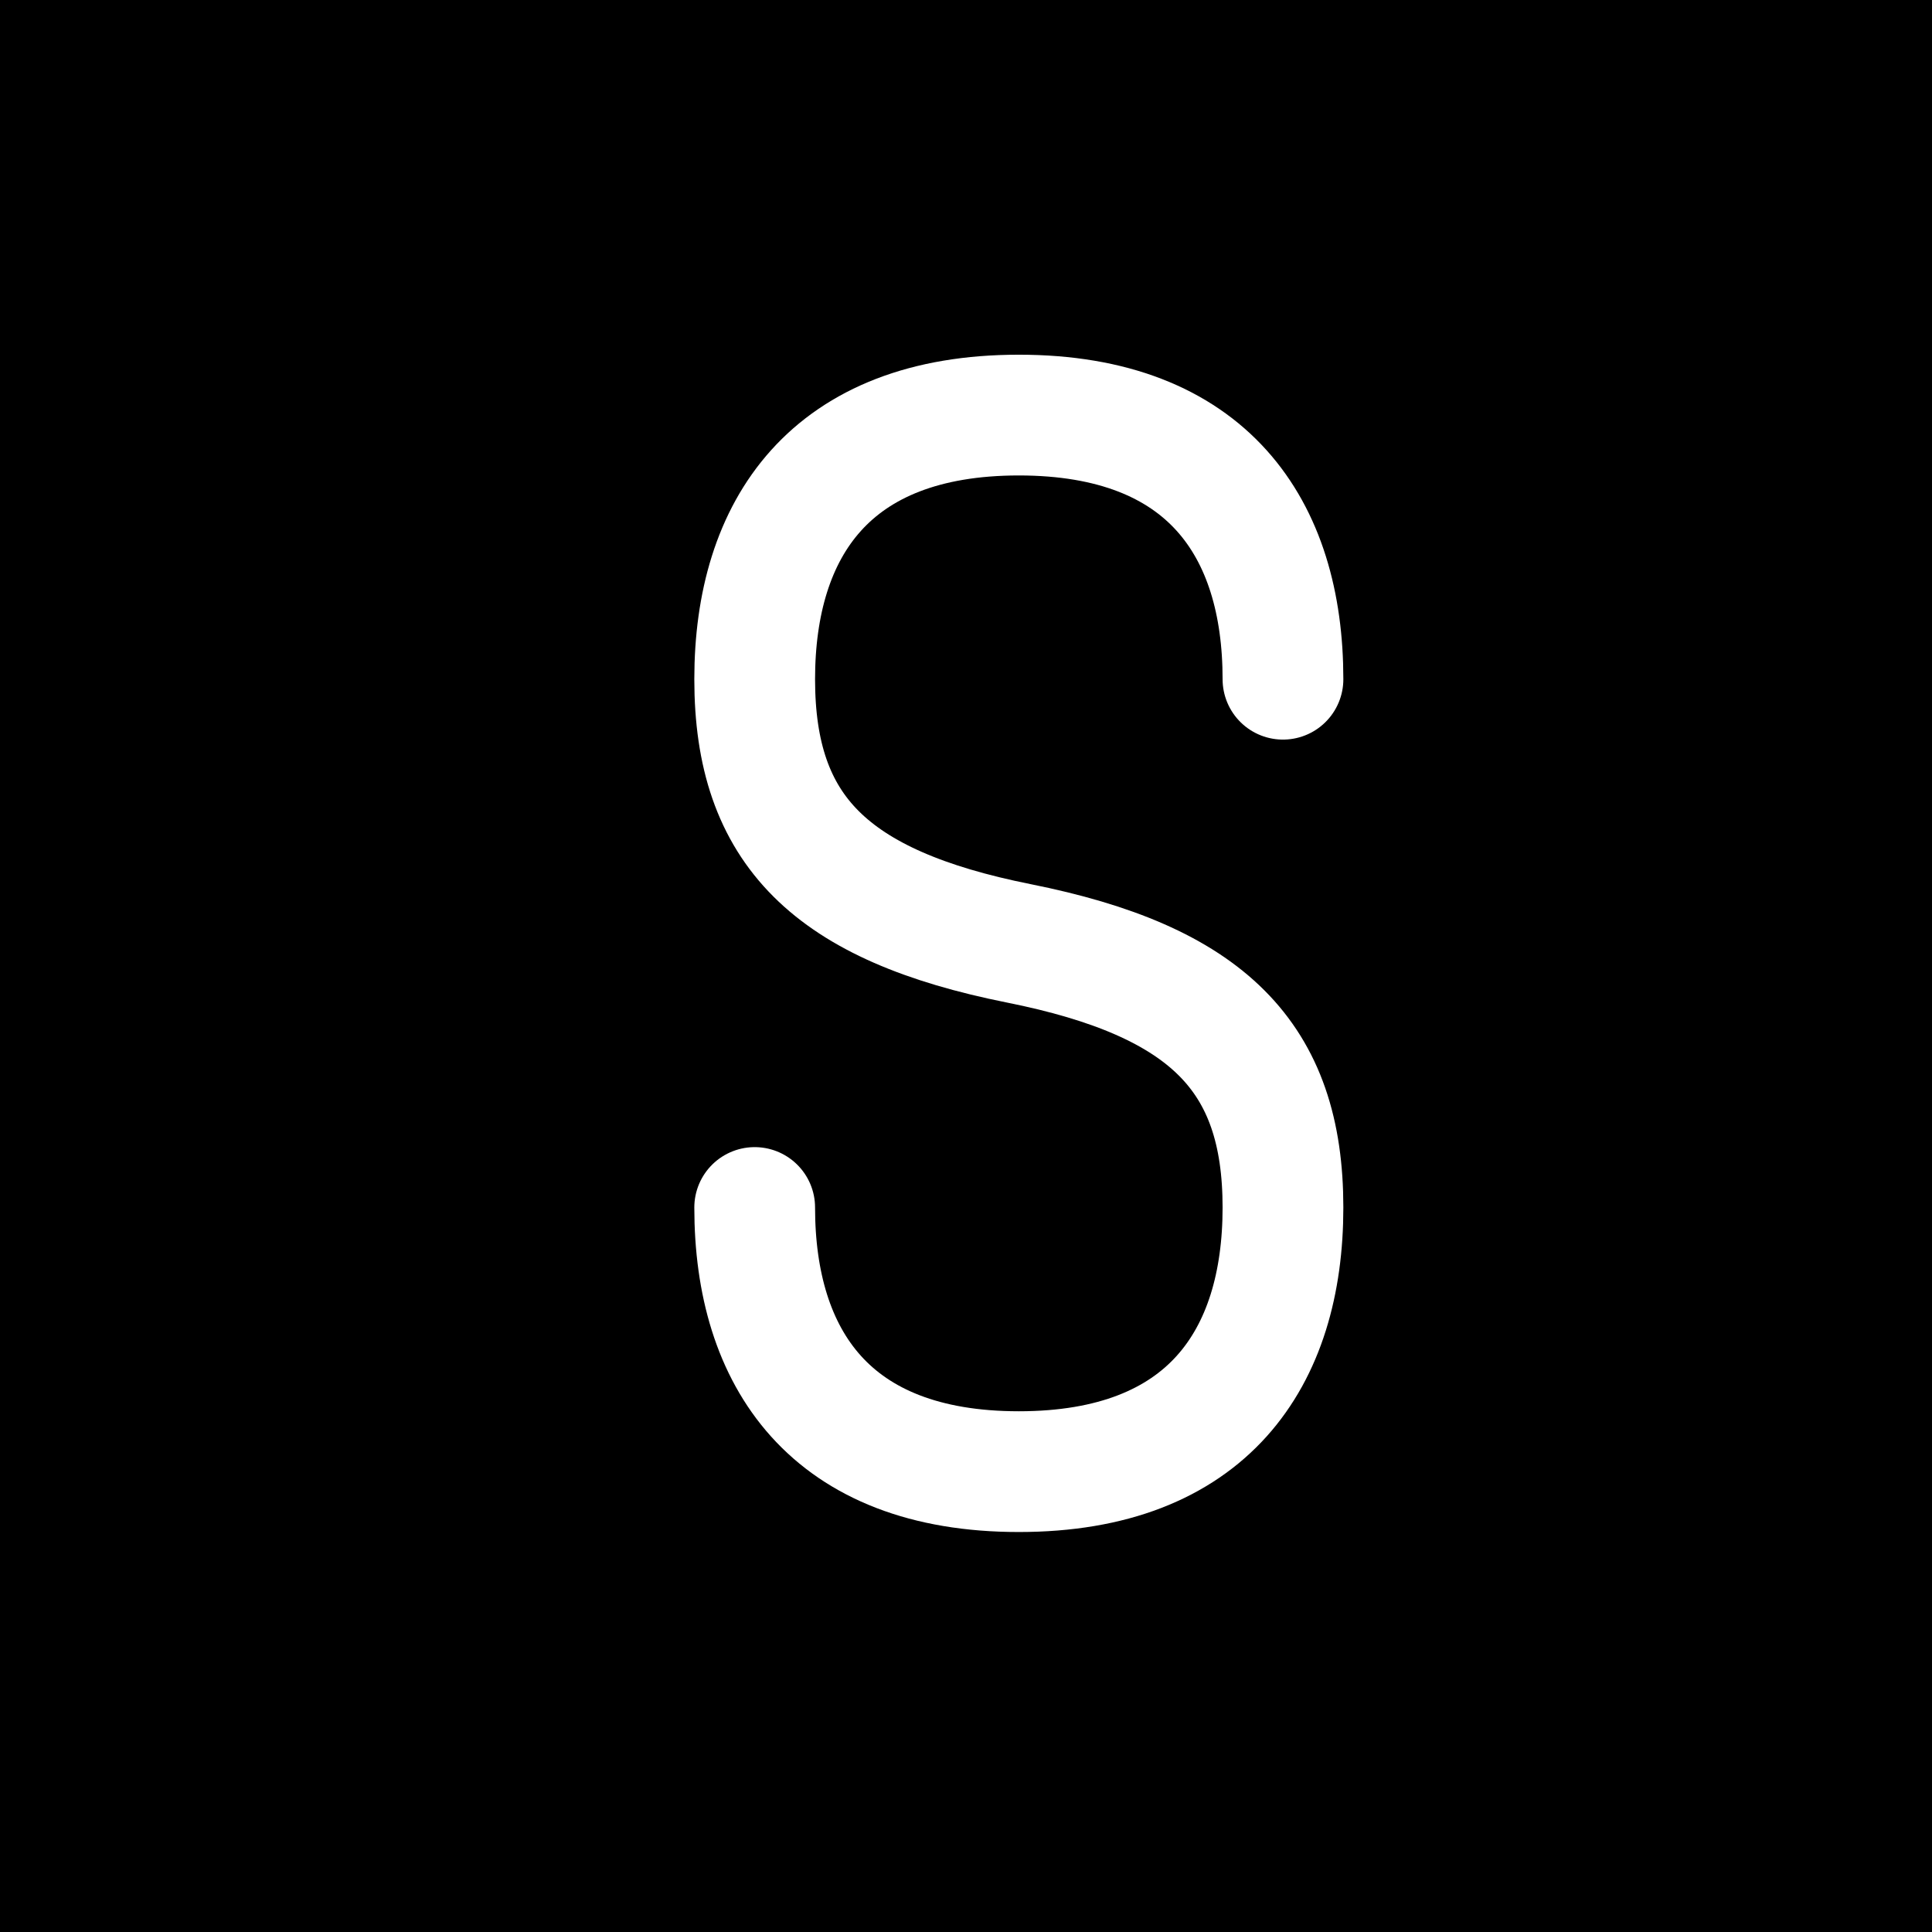
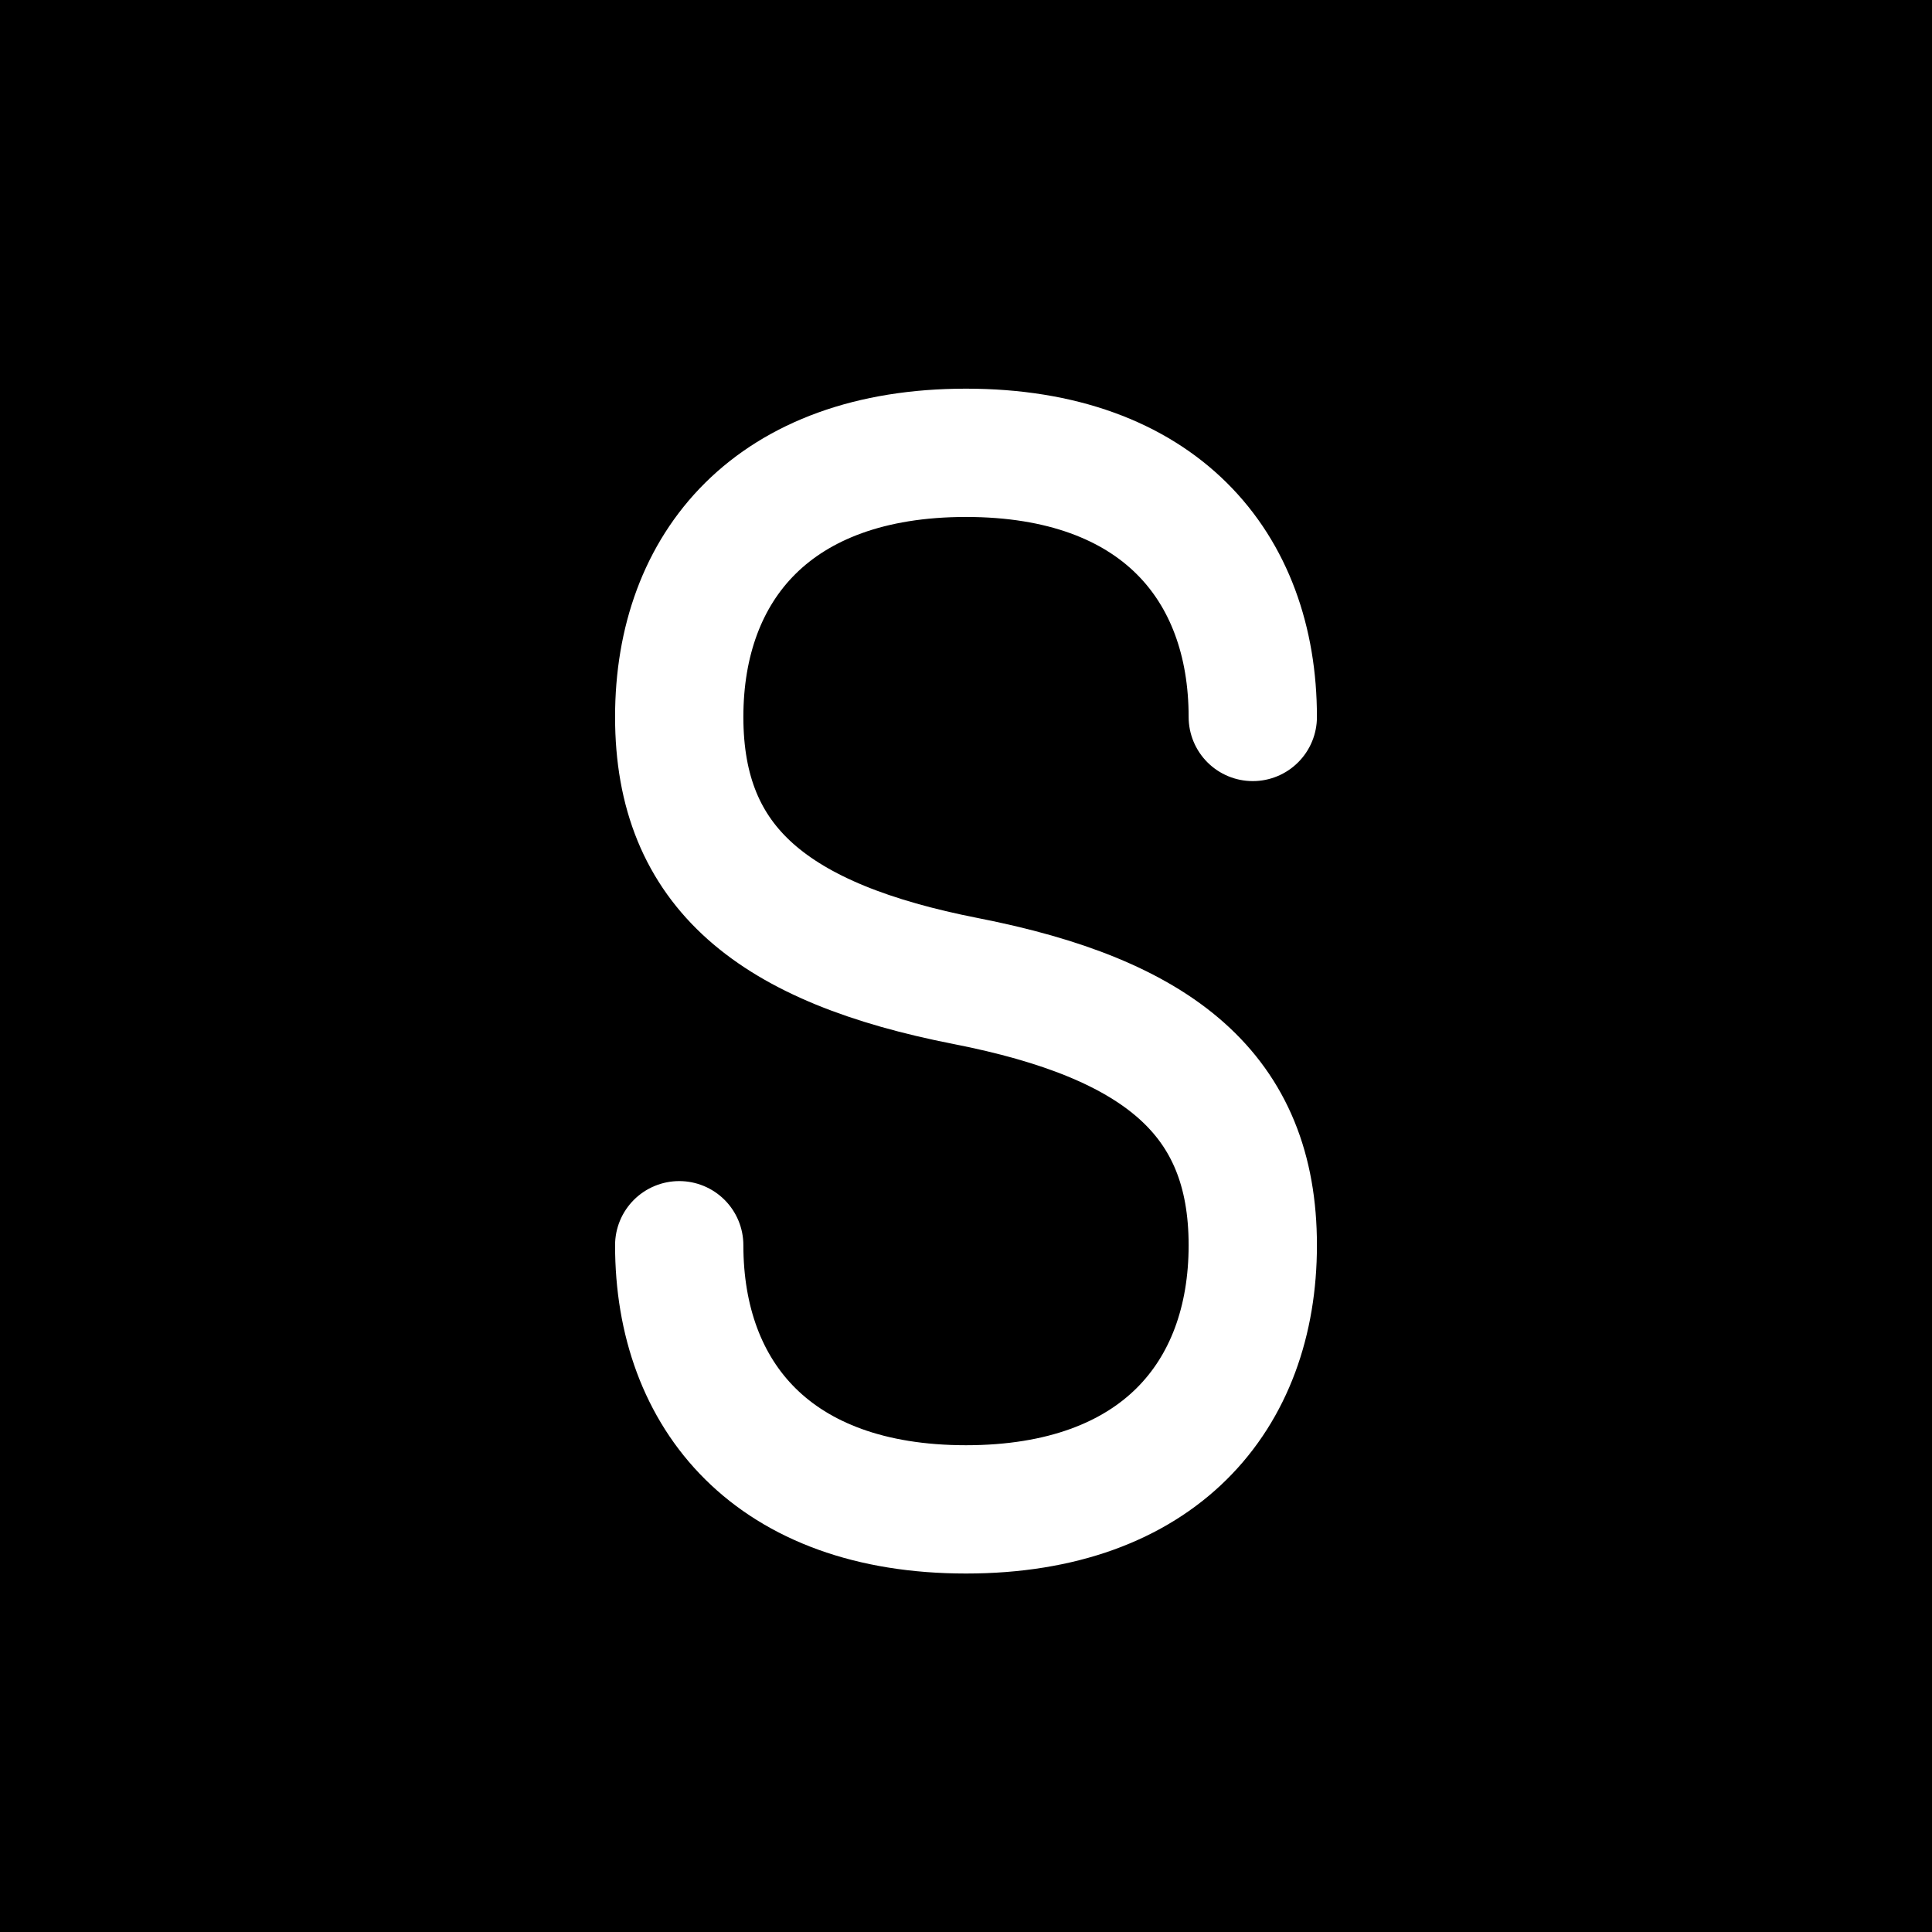
<svg xmlns="http://www.w3.org/2000/svg" width="512" height="512" viewBox="0 0 512 512" fill="none">
  <rect width="512" height="512" fill="#000000" />
-   <path d="M200 320 C200 360 220 390 270 390 C320 390 340 360 340 320 C340 280 320 260 270 250 C220 240 200 220 200 180 C200 140 220 110 270 110 C320 110 340 140 340 180" stroke="white" stroke-width="32" stroke-linecap="round" stroke-linejoin="round" fill="none" />
+   <path d="M180 330 C180 370 205 400 256 400 C307 400 332 370 332 330 C332 290 307 270 256 260 C205 250 180 230 180 190 C180 150 205 120 256 120 C307 120 332 150 332 190" stroke="white" stroke-width="34" stroke-linecap="round" stroke-linejoin="round" fill="none" />
</svg>
